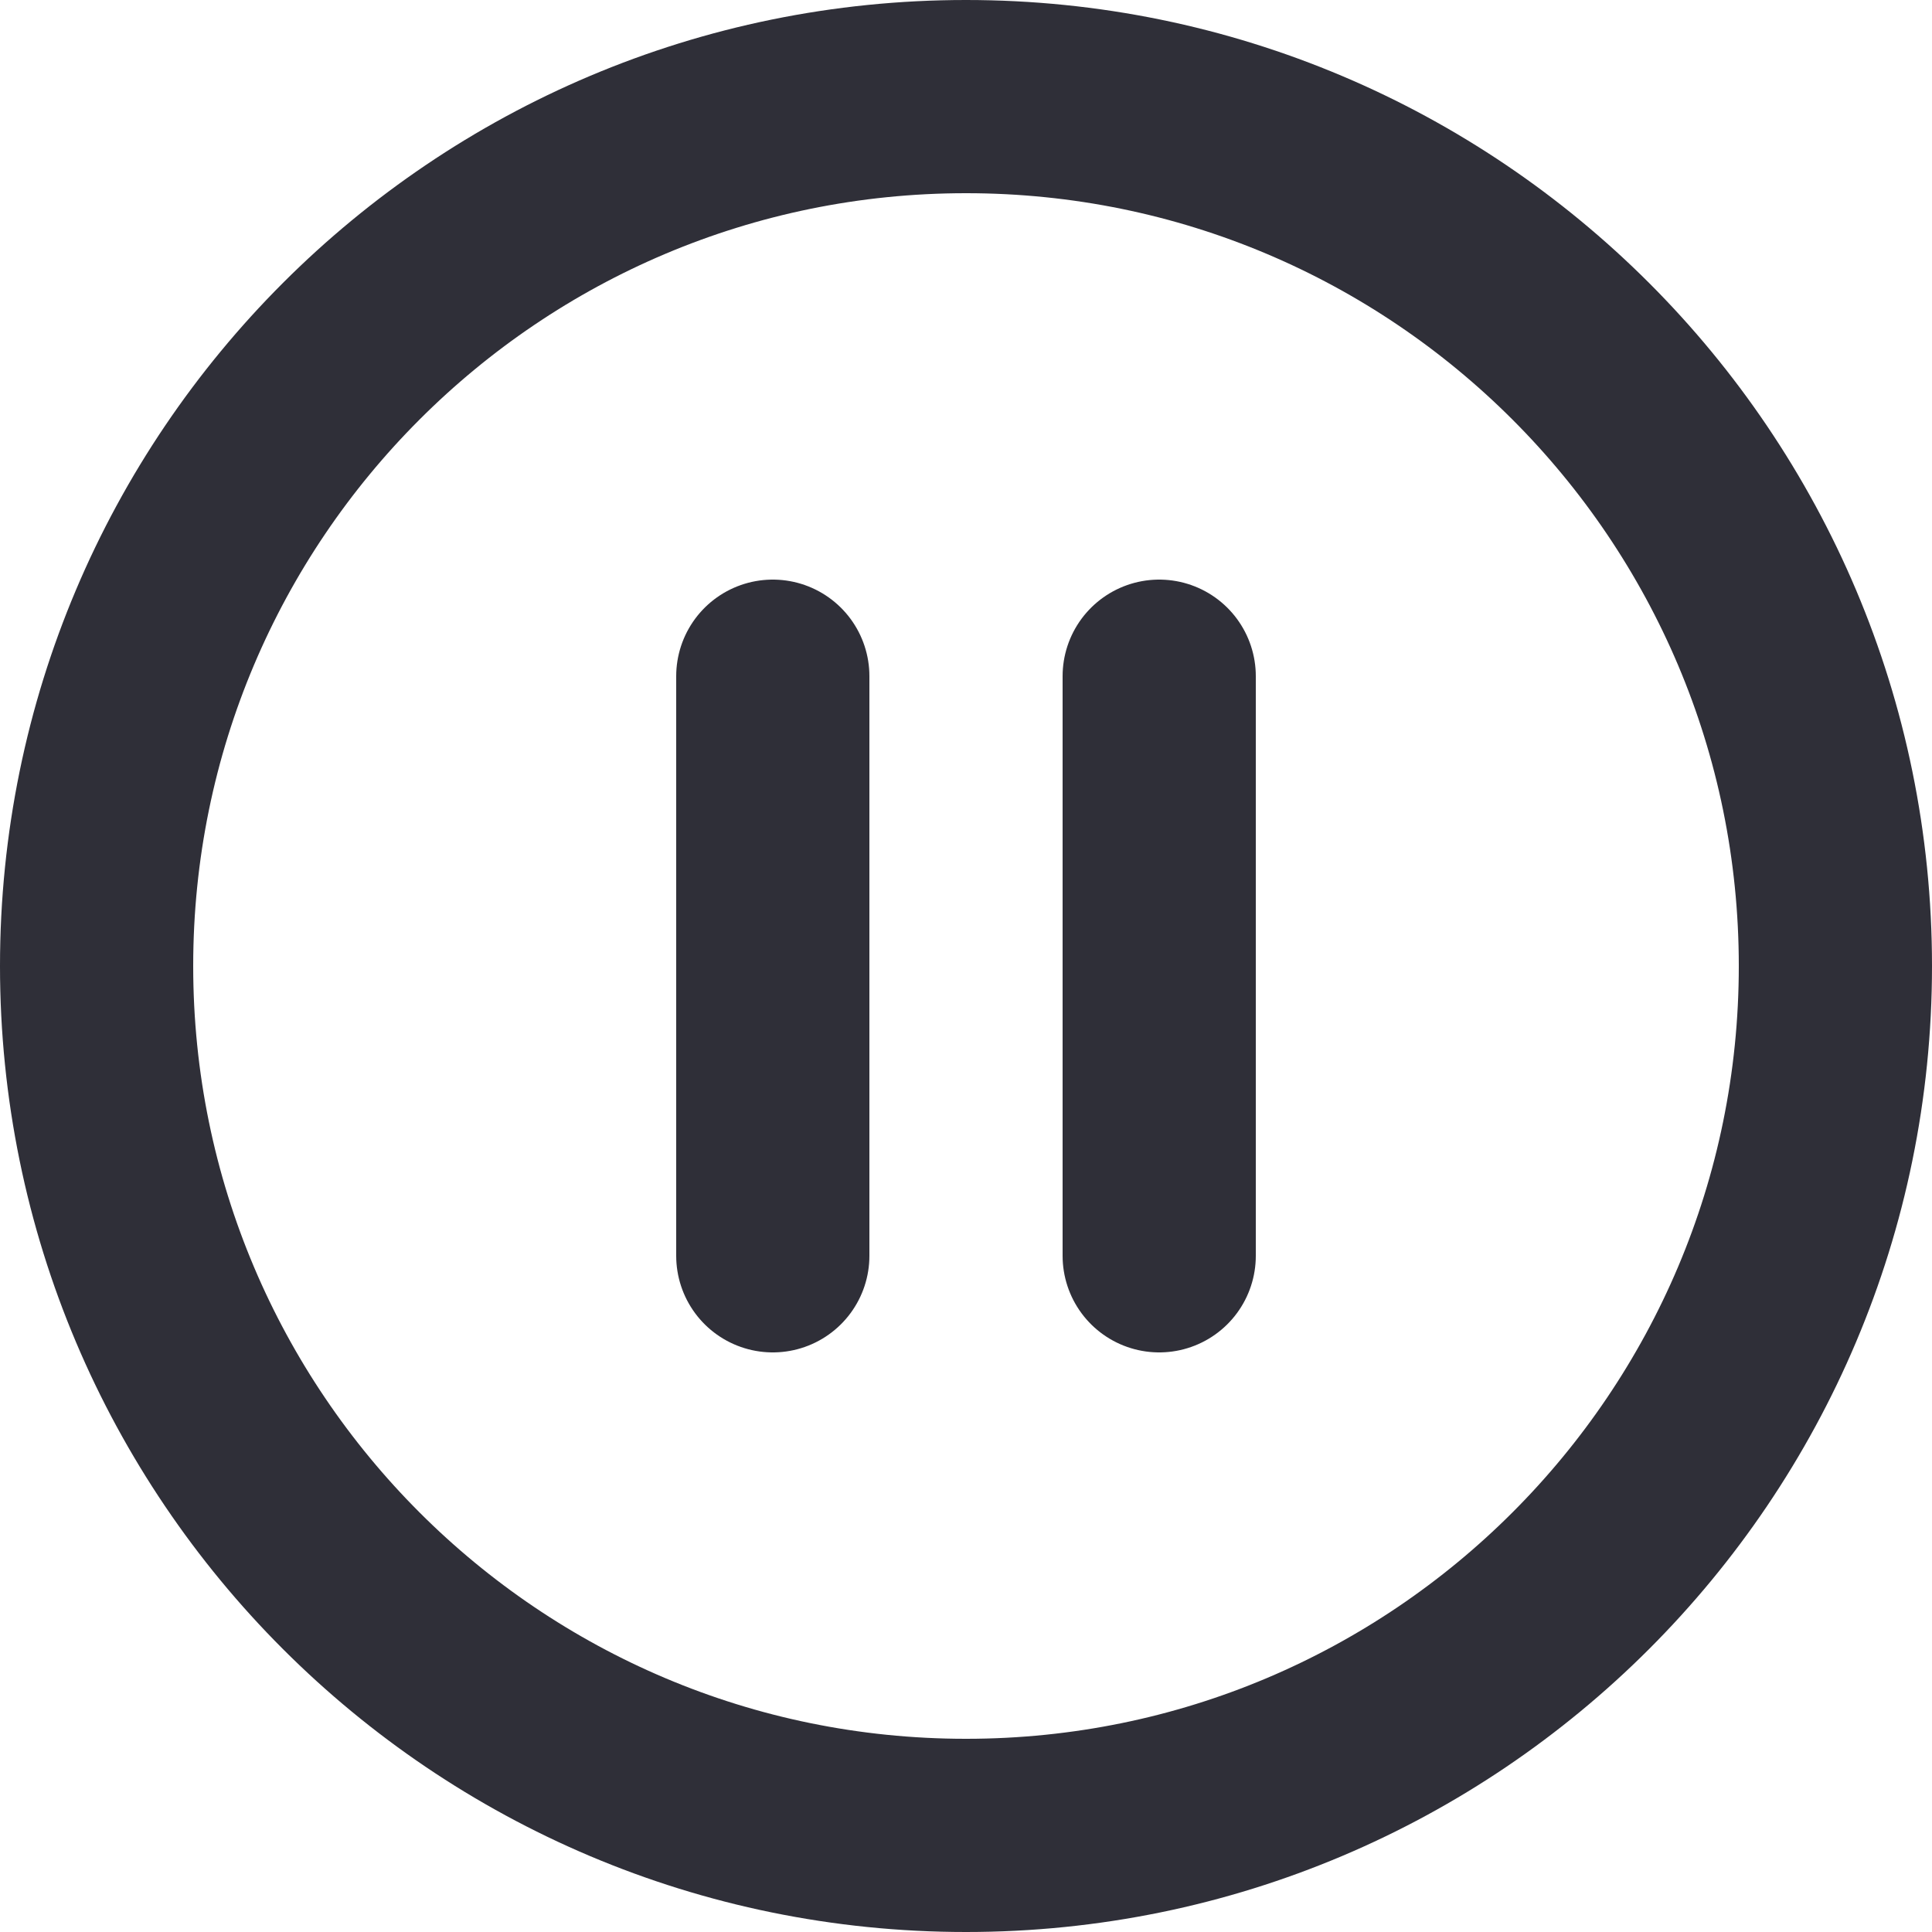
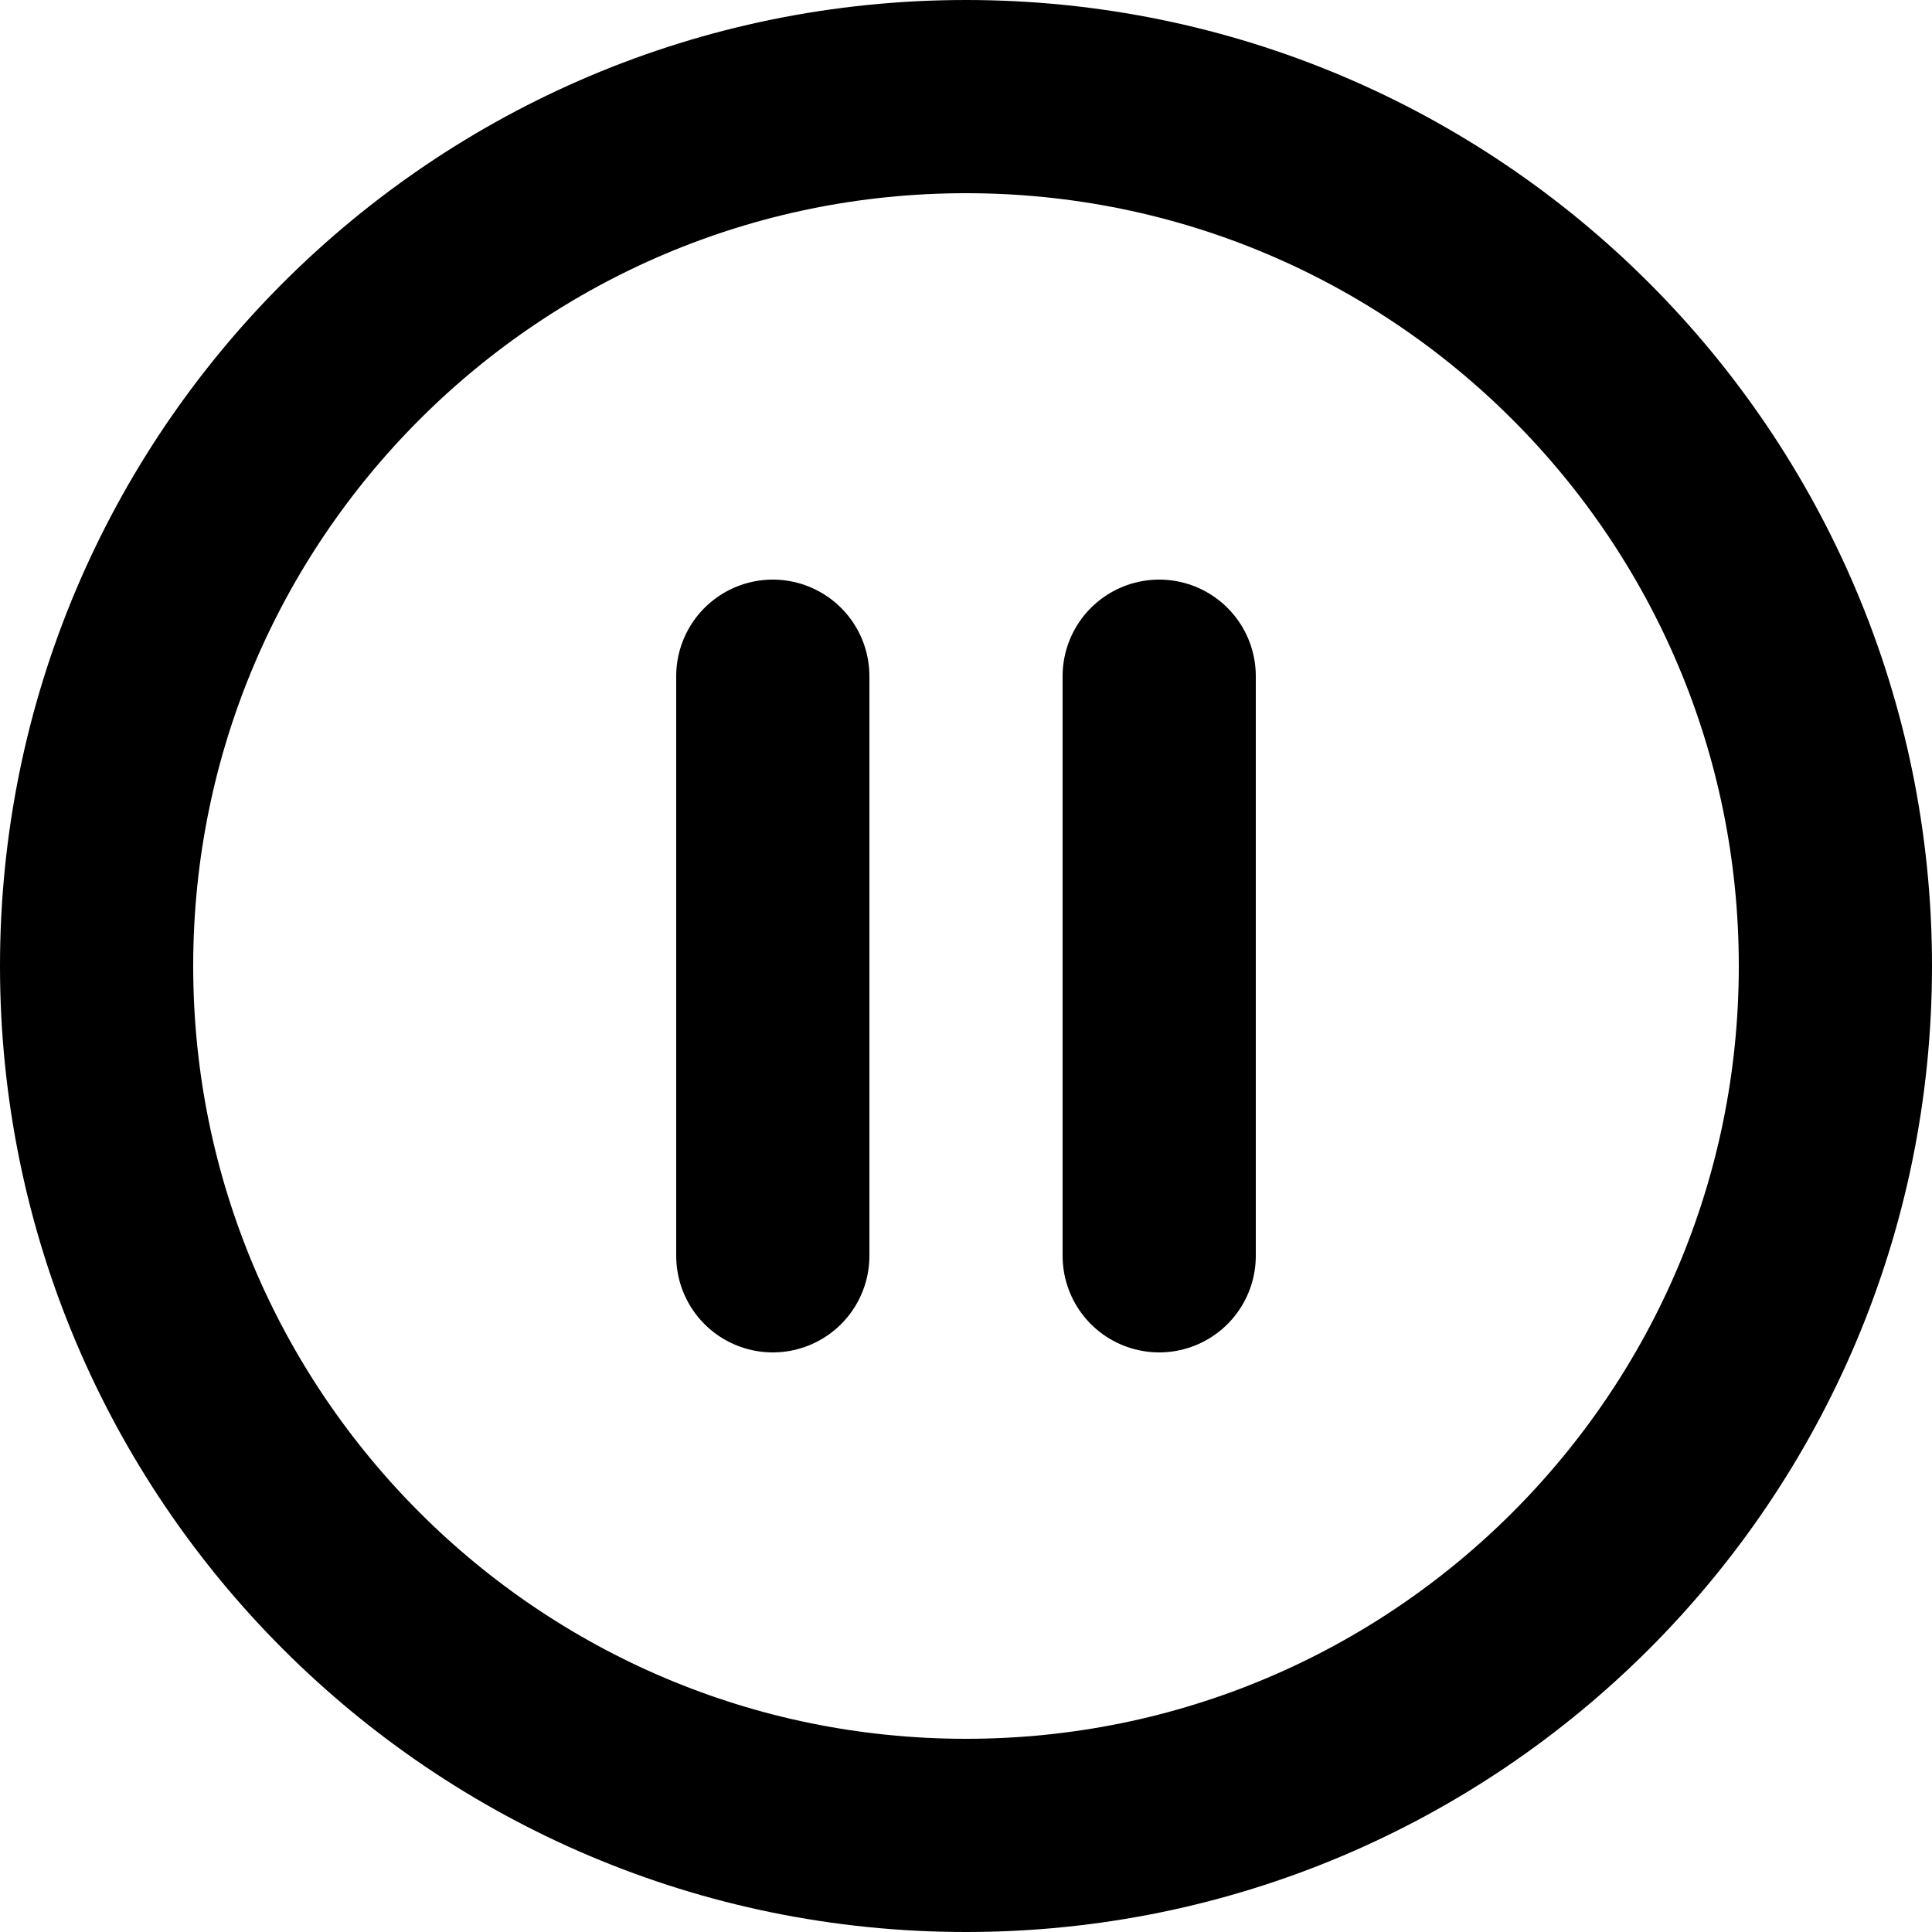
<svg xmlns="http://www.w3.org/2000/svg" width="20" height="20" fill="none" viewBox="0 0 20 20">
-   <path stroke="#2F2F38" stroke-linecap="round" stroke-linejoin="round" stroke-width="2" d="M8 7v6m4-6v6m7-3a9 9 0 1 1-18 0 9 9 0 0 1 18 0Z" />
+   <path stroke="currentColor" stroke-linecap="round" stroke-linejoin="round" stroke-width="2" d="M8 7v6m4-6v6m7-3a9 9 0 1 1-18 0 9 9 0 0 1 18 0Z" />
</svg>
